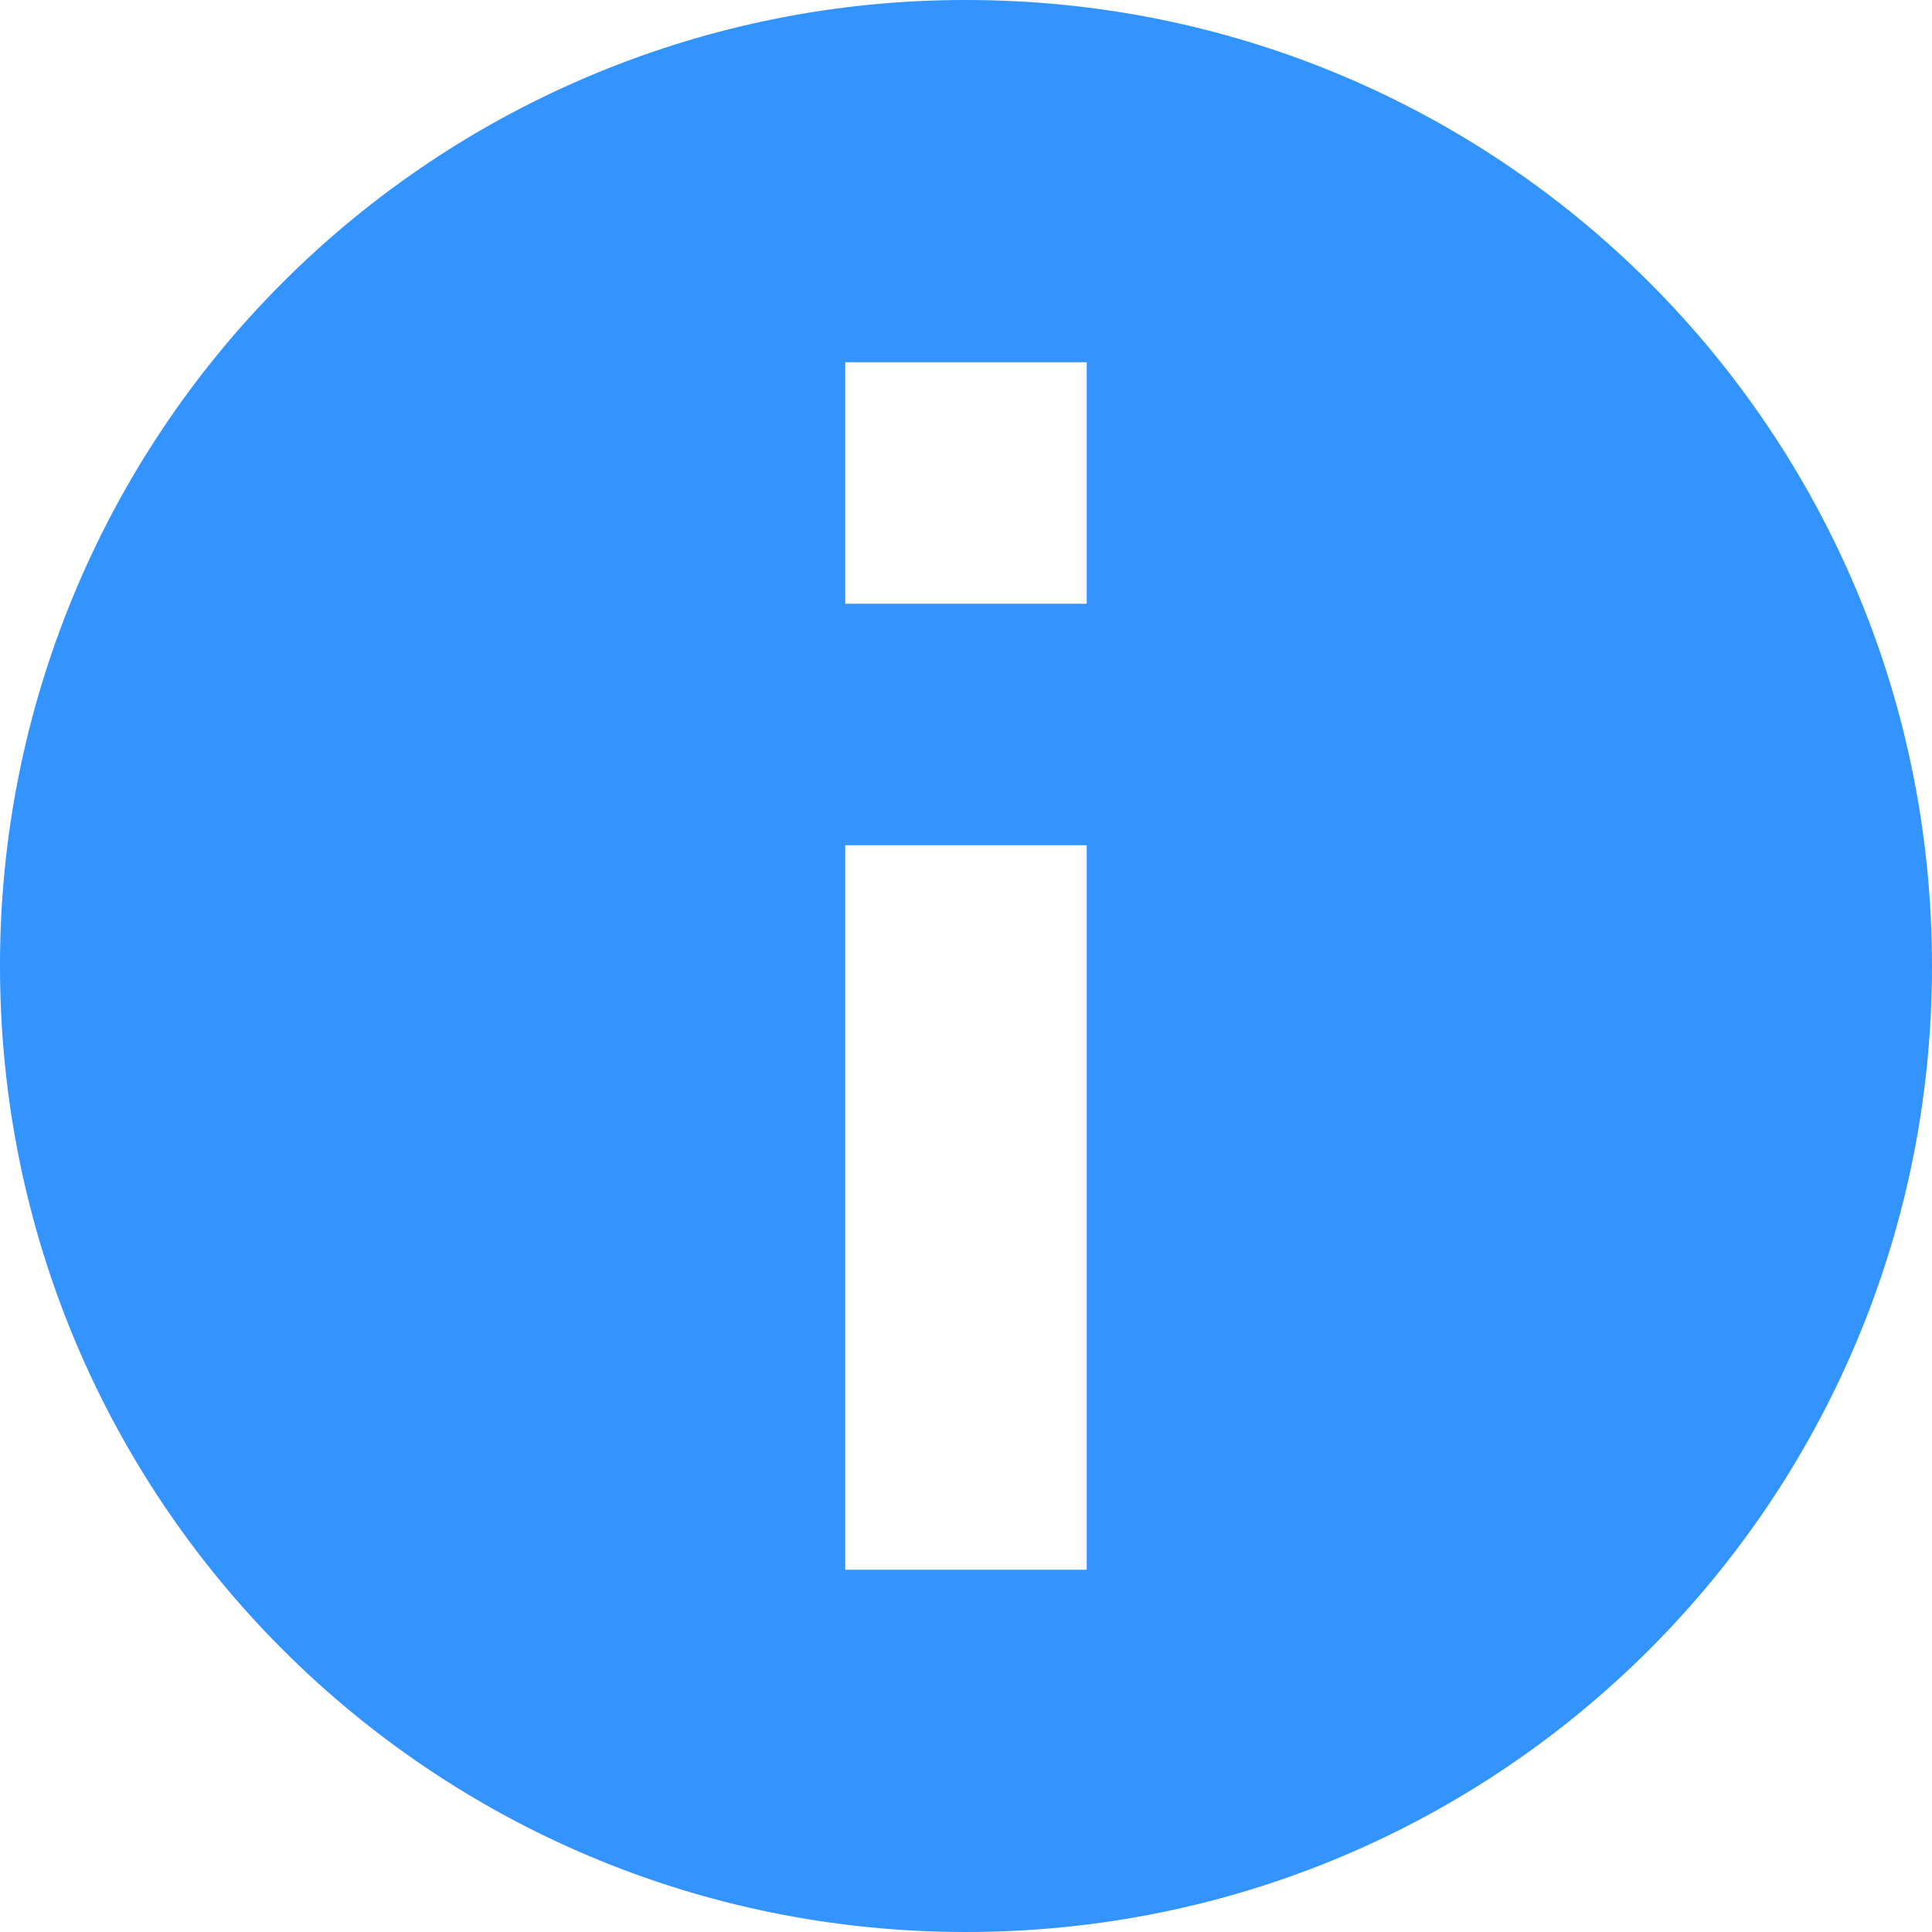
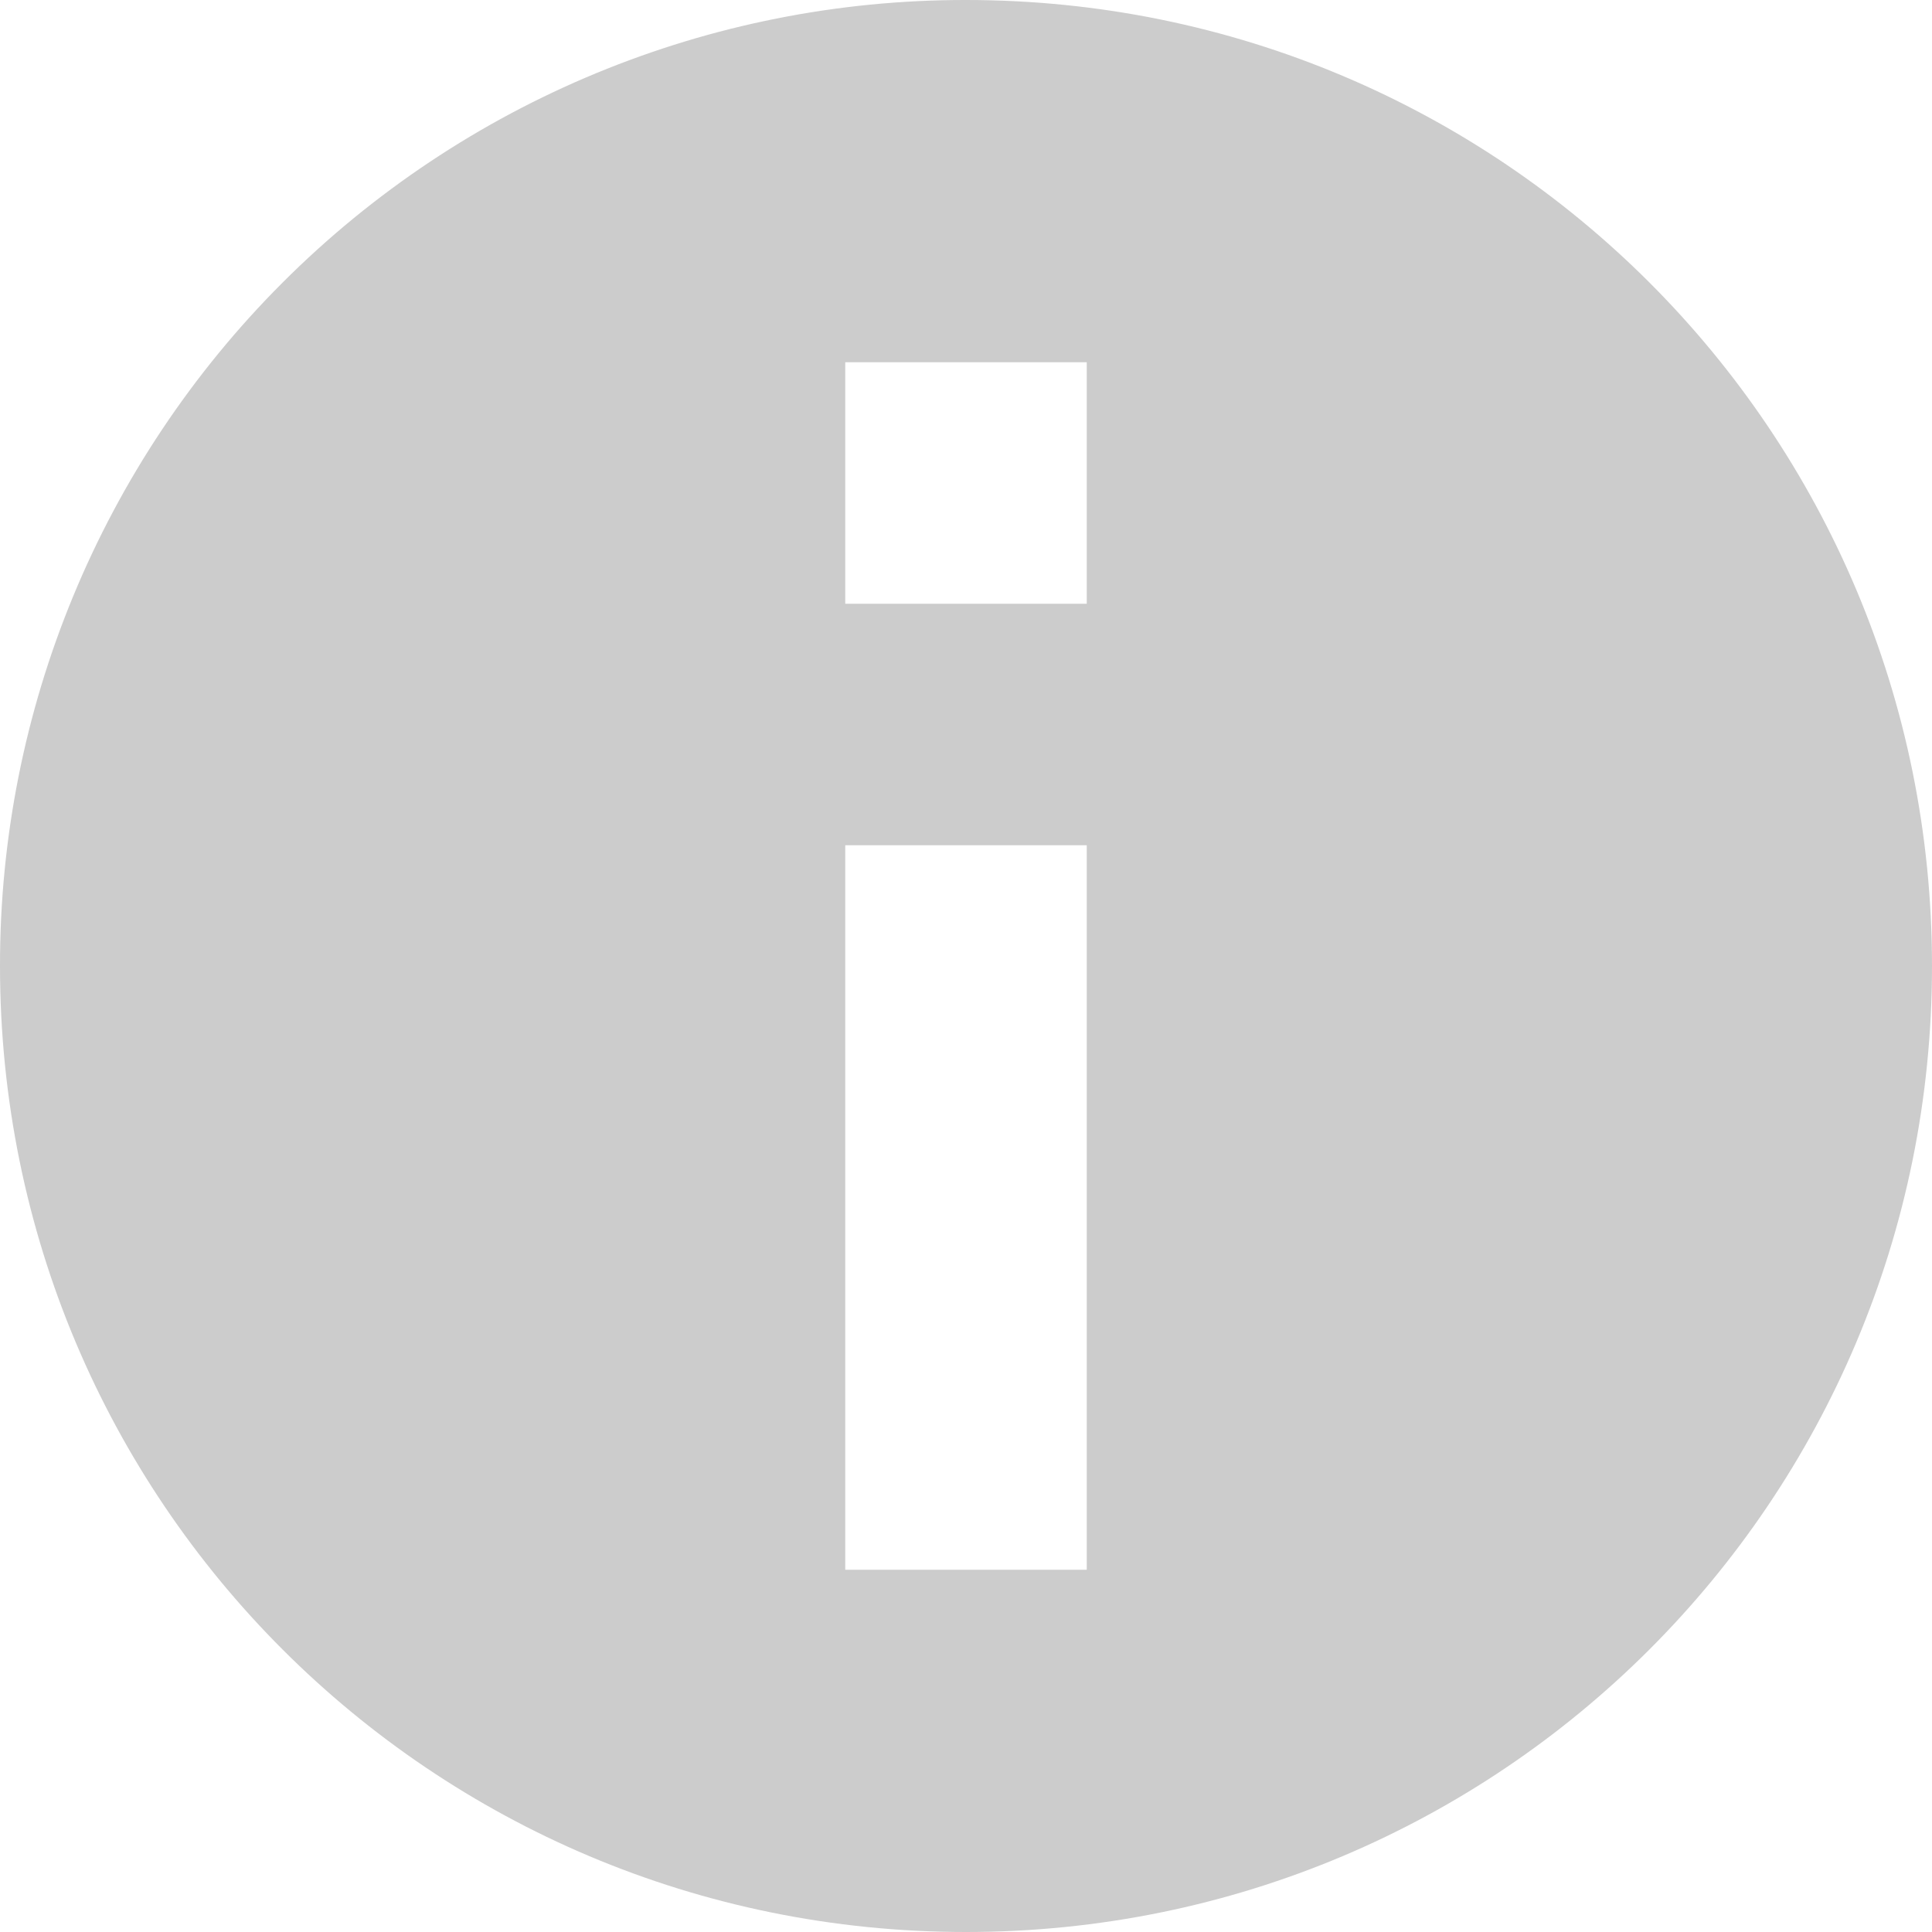
<svg xmlns="http://www.w3.org/2000/svg" width="16" height="16" viewBox="0 0 16 16">
-   <path d="M8 0a7.99 7.99 0 0 0-8 8c0 4.427 3.573 8 8 8s8-3.573 8-8-3.573-8-8-8zm1 13H7V7h2v6zm0-8H7V3h2v2z" fill="#0078FF" fill-rule="evenodd" opacity=".8" />
+   <path d="M8 0a7.99 7.99 0 0 0-8 8c0 4.427 3.573 8 8 8s8-3.573 8-8-3.573-8-8-8zm1 13H7V7h2v6zm0-8H7V3h2v2z" fill="#ccc" fill-rule="evenodd" />
</svg>
